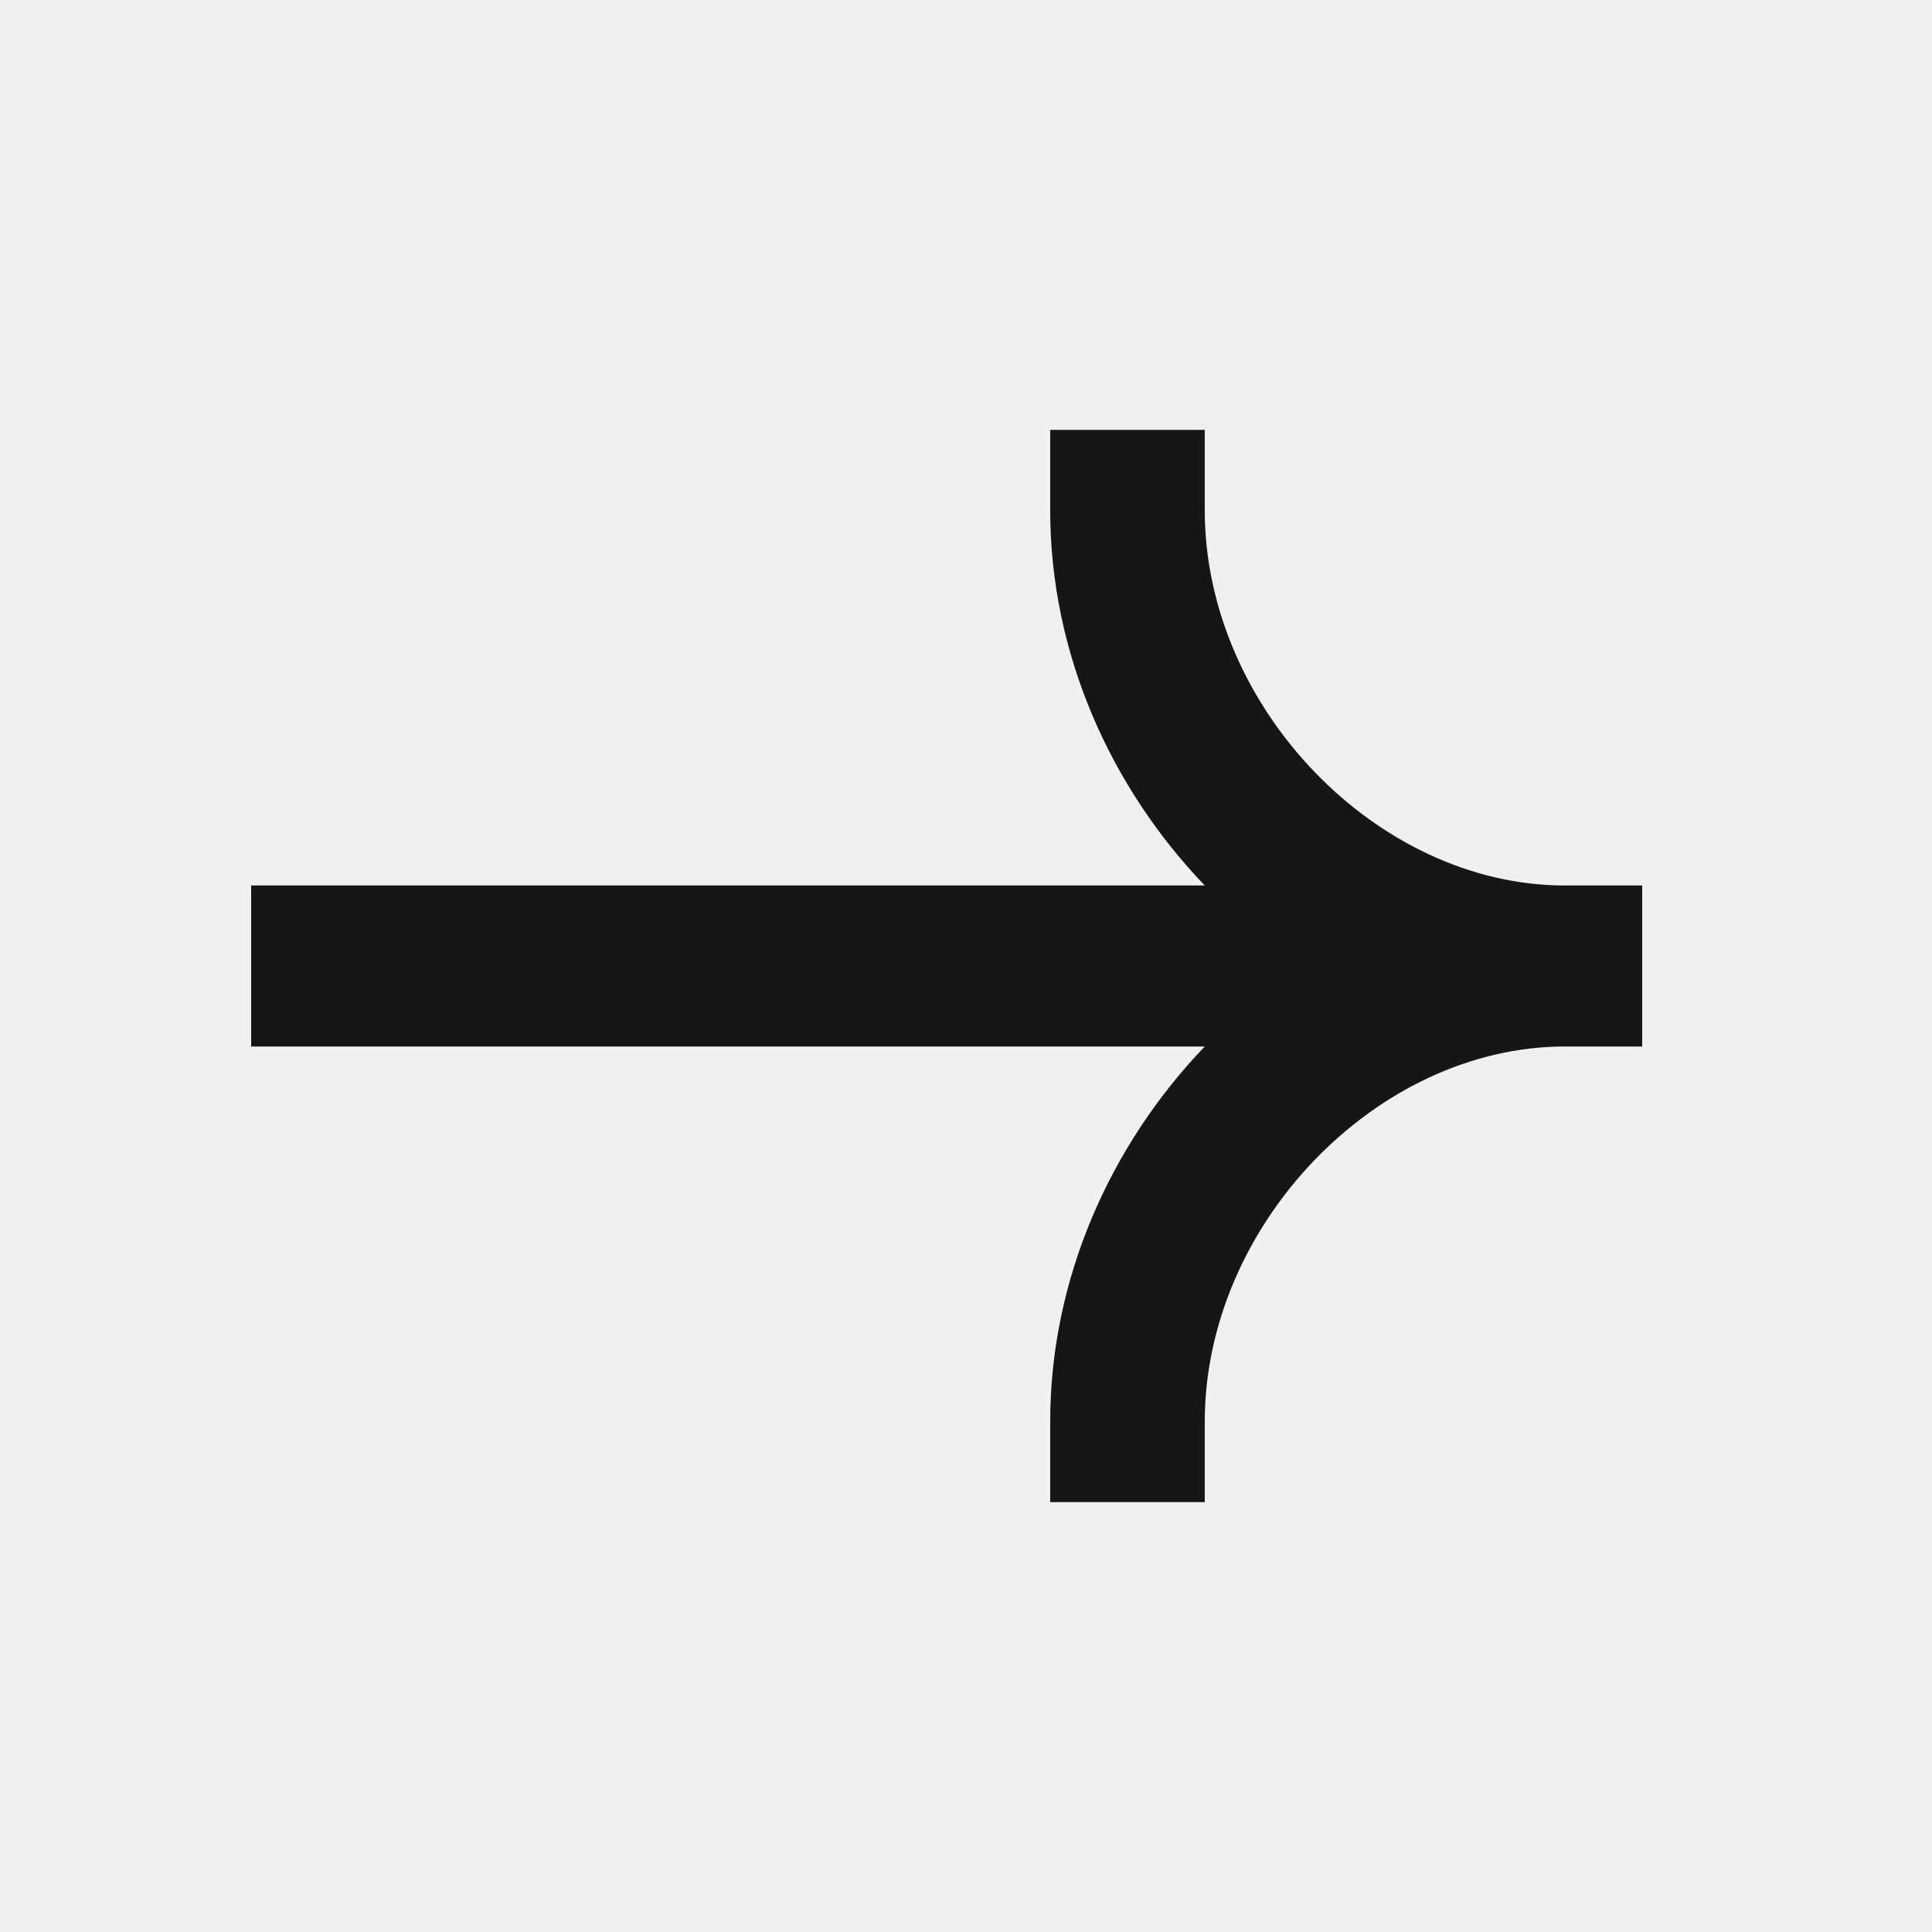
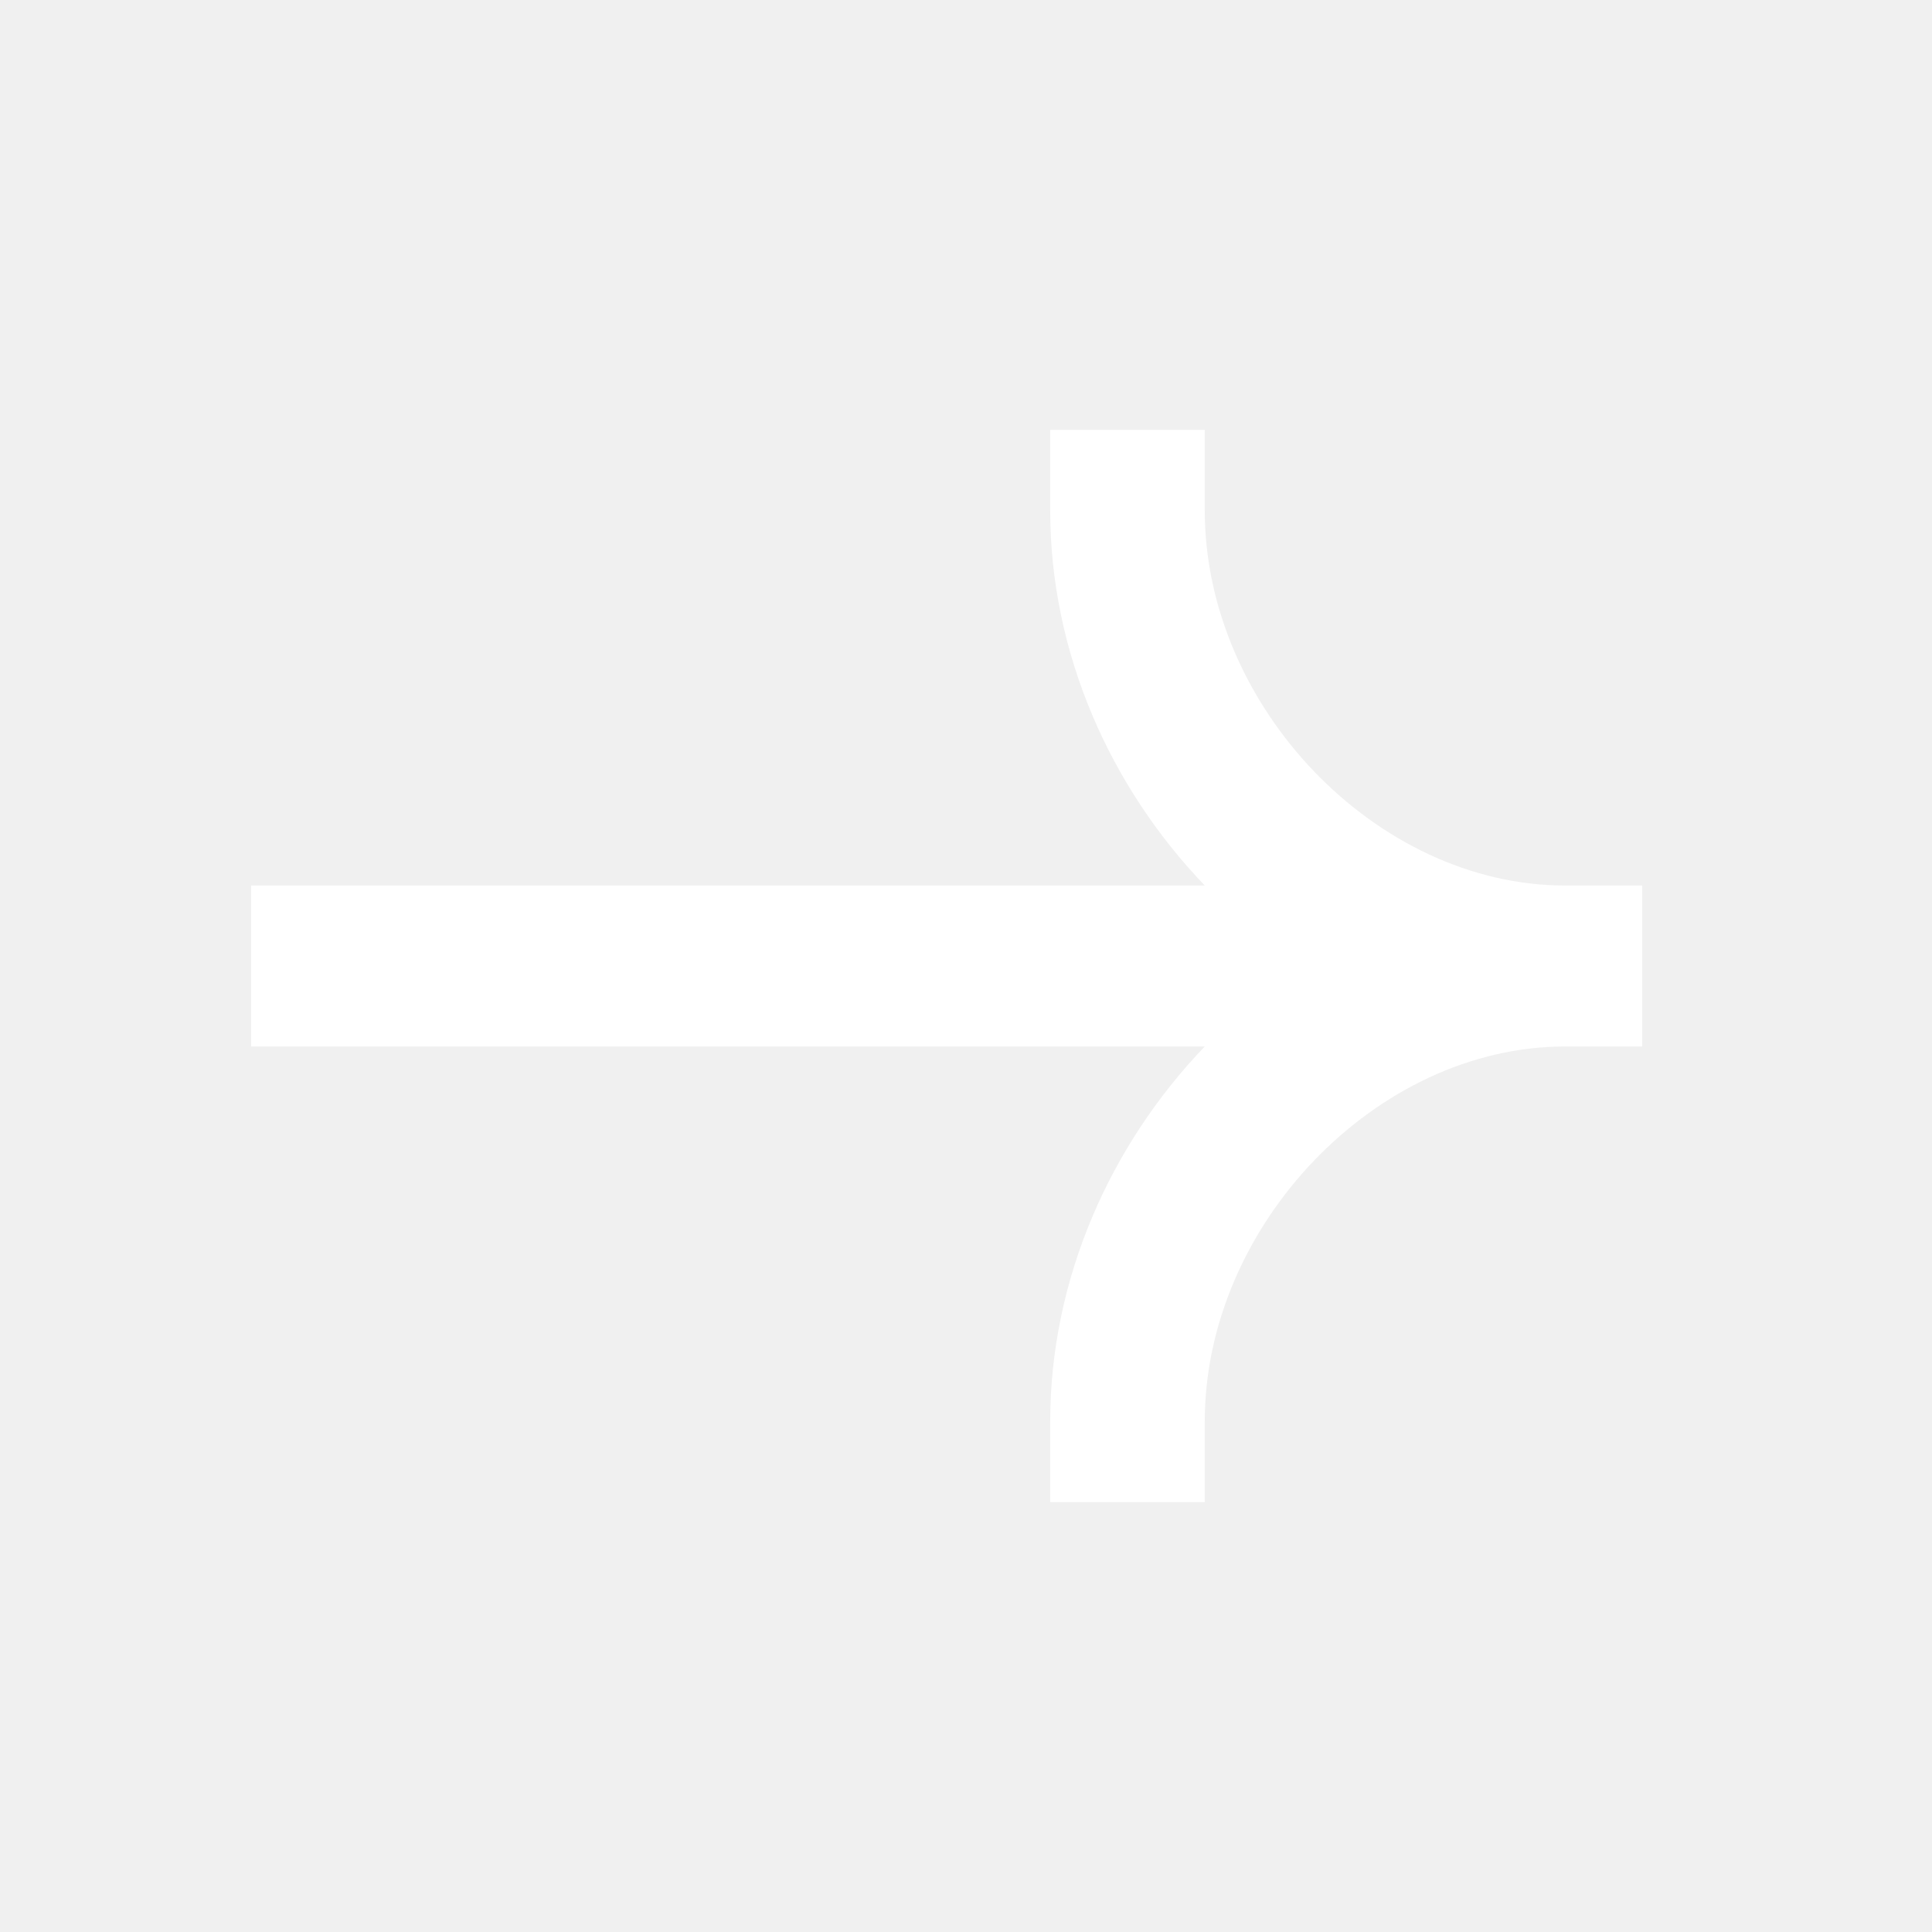
<svg xmlns="http://www.w3.org/2000/svg" width="24" height="24" viewBox="0 0 24 24" fill="none">
-   <path fill-rule="evenodd" clip-rule="evenodd" d="M19.44 11C17.1 11 14.966 8.779 14.966 6.34V5.34H13.046V6.34C13.046 8.114 13.793 9.778 14.966 11H3.12V13H14.966C13.793 14.222 13.046 15.886 13.046 17.66V18.66H14.966V17.66C14.966 15.221 17.1 13 19.44 13H20.4V11H19.44Z" fill="#161616" />
+   <path fill-rule="evenodd" clip-rule="evenodd" d="M19.44 11C17.1 11 14.966 8.779 14.966 6.34V5.34H13.046V6.34C13.046 8.114 13.793 9.778 14.966 11H3.12V13H14.966C13.793 14.222 13.046 15.886 13.046 17.66V18.66H14.966V17.66C14.966 15.221 17.1 13 19.44 13H20.4V11H19.44Z" fill="#ffffff" />
</svg>
